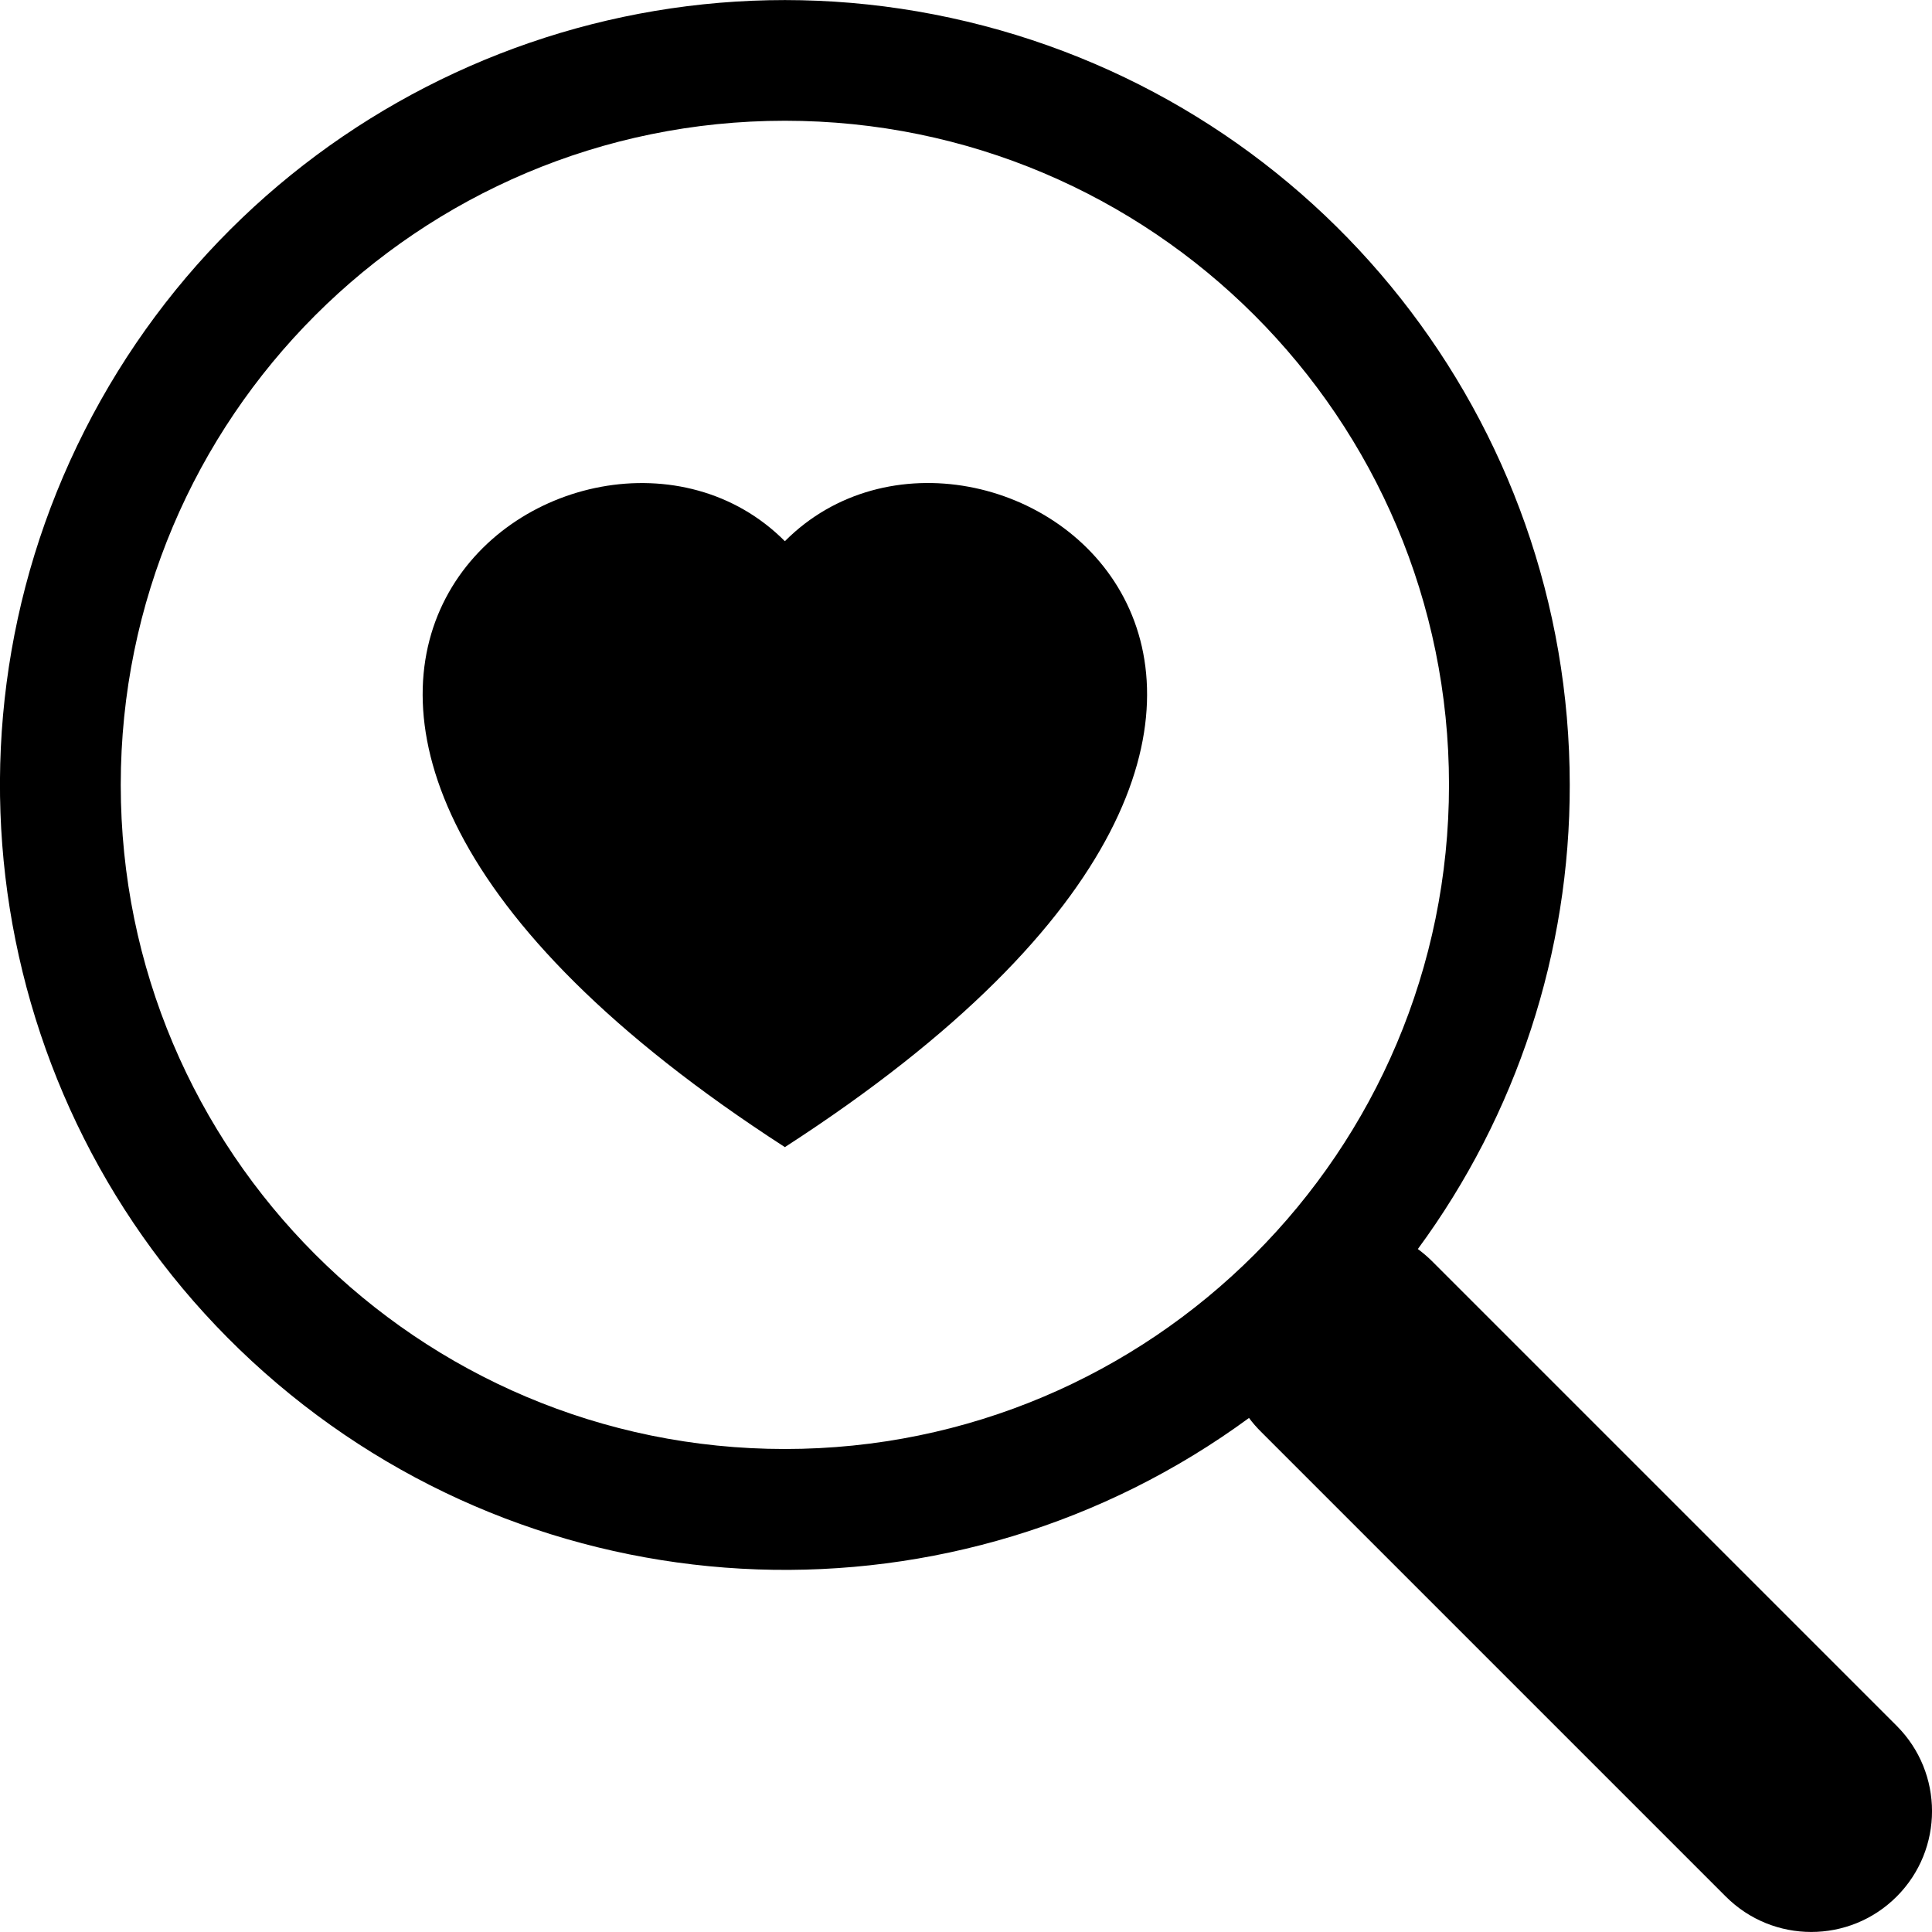
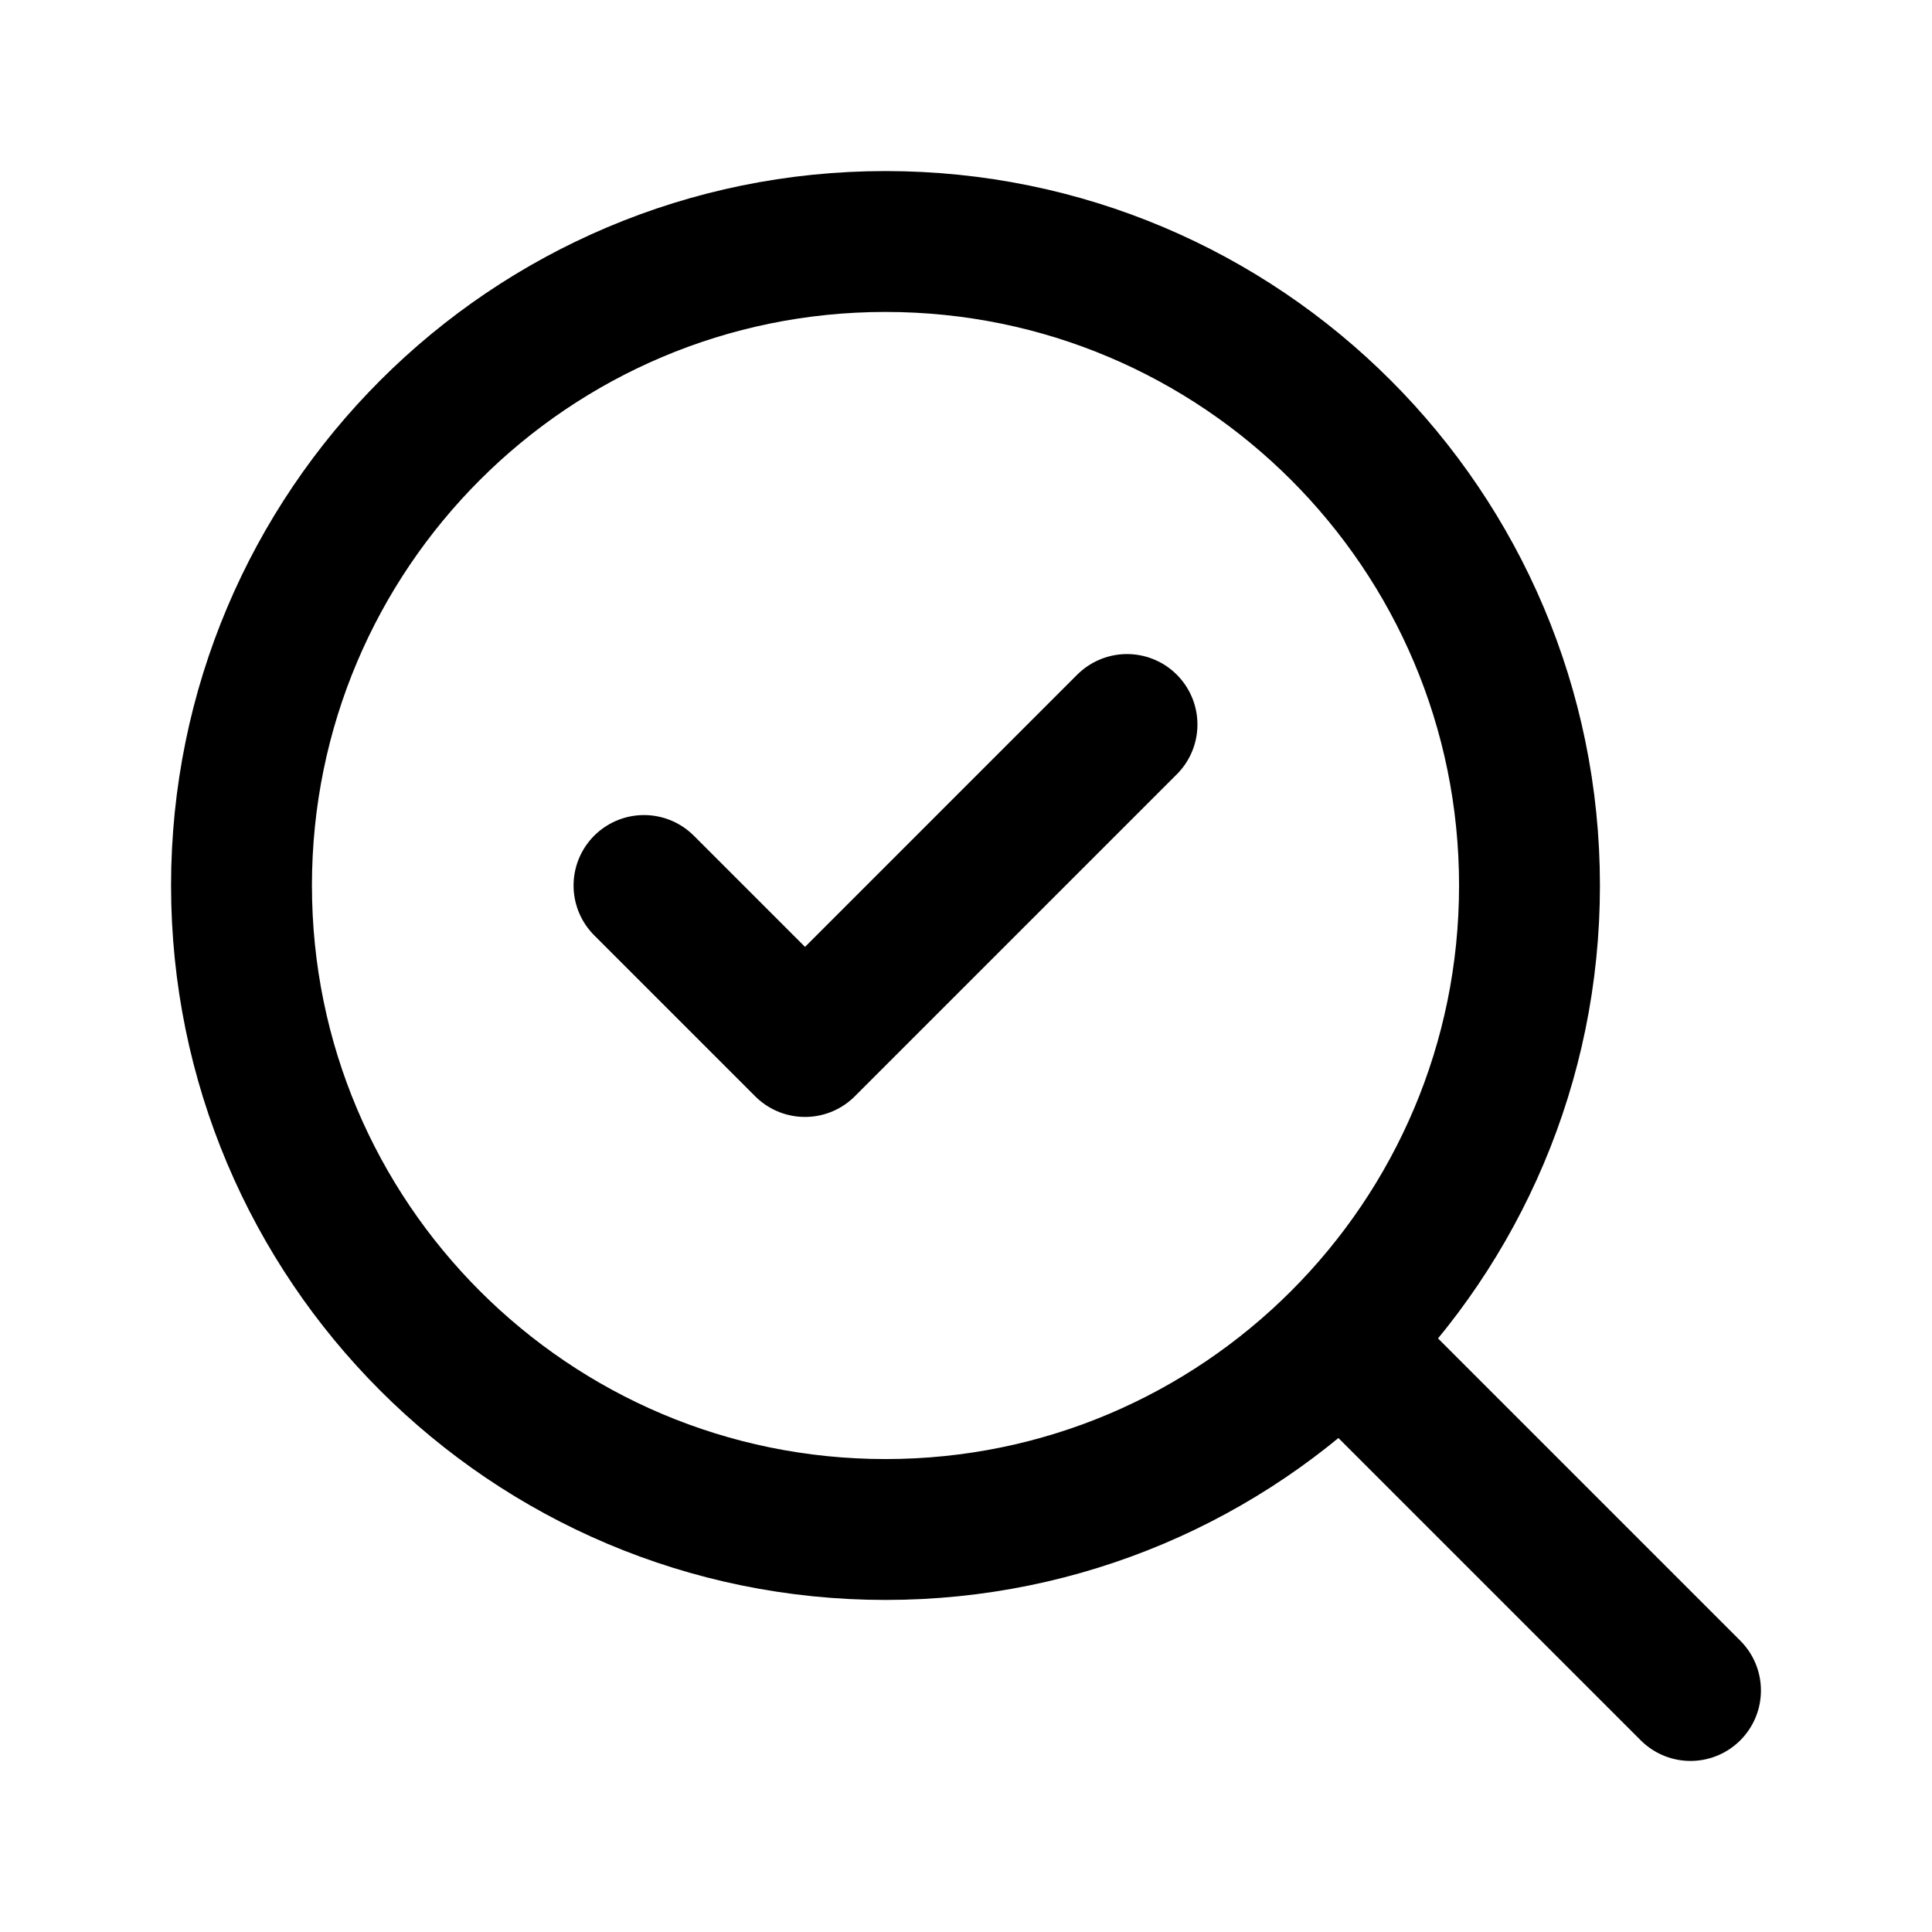
- <svg xmlns="http://www.w3.org/2000/svg" width="16" height="16" fill="currentColor" class="bi bi-search-heart" viewBox="0 0 16 16">
-   <path d="M6.5 4.482c1.664-1.673 5.825 1.254 0 5.018-5.825-3.764-1.664-6.69 0-5.018" />
-   <path d="M13 6.5a6.47 6.47 0 0 1-1.258 3.844q.06.044.115.098l3.85 3.85a1 1 0 0 1-1.414 1.415l-3.85-3.85a1 1 0 0 1-.1-.115h.002A6.5 6.5 0 1 1 13 6.5M6.5 12a5.5 5.5 0 1 0 0-11 5.5 5.5 0 0 0 0 11" />
+ <svg xmlns="http://www.w3.org/2000/svg" width="24" height="24" viewBox="0 0 24 24" fill="none" stroke="#000" stroke-width="1.75" stroke-linecap="round" stroke-linejoin="round">
+   <path d="m8 11 2 2 4-4" />
+   <circle cx="11" cy="11" r="8" />
+   <path d="m21 21-4.3-4.3" />
</svg>
